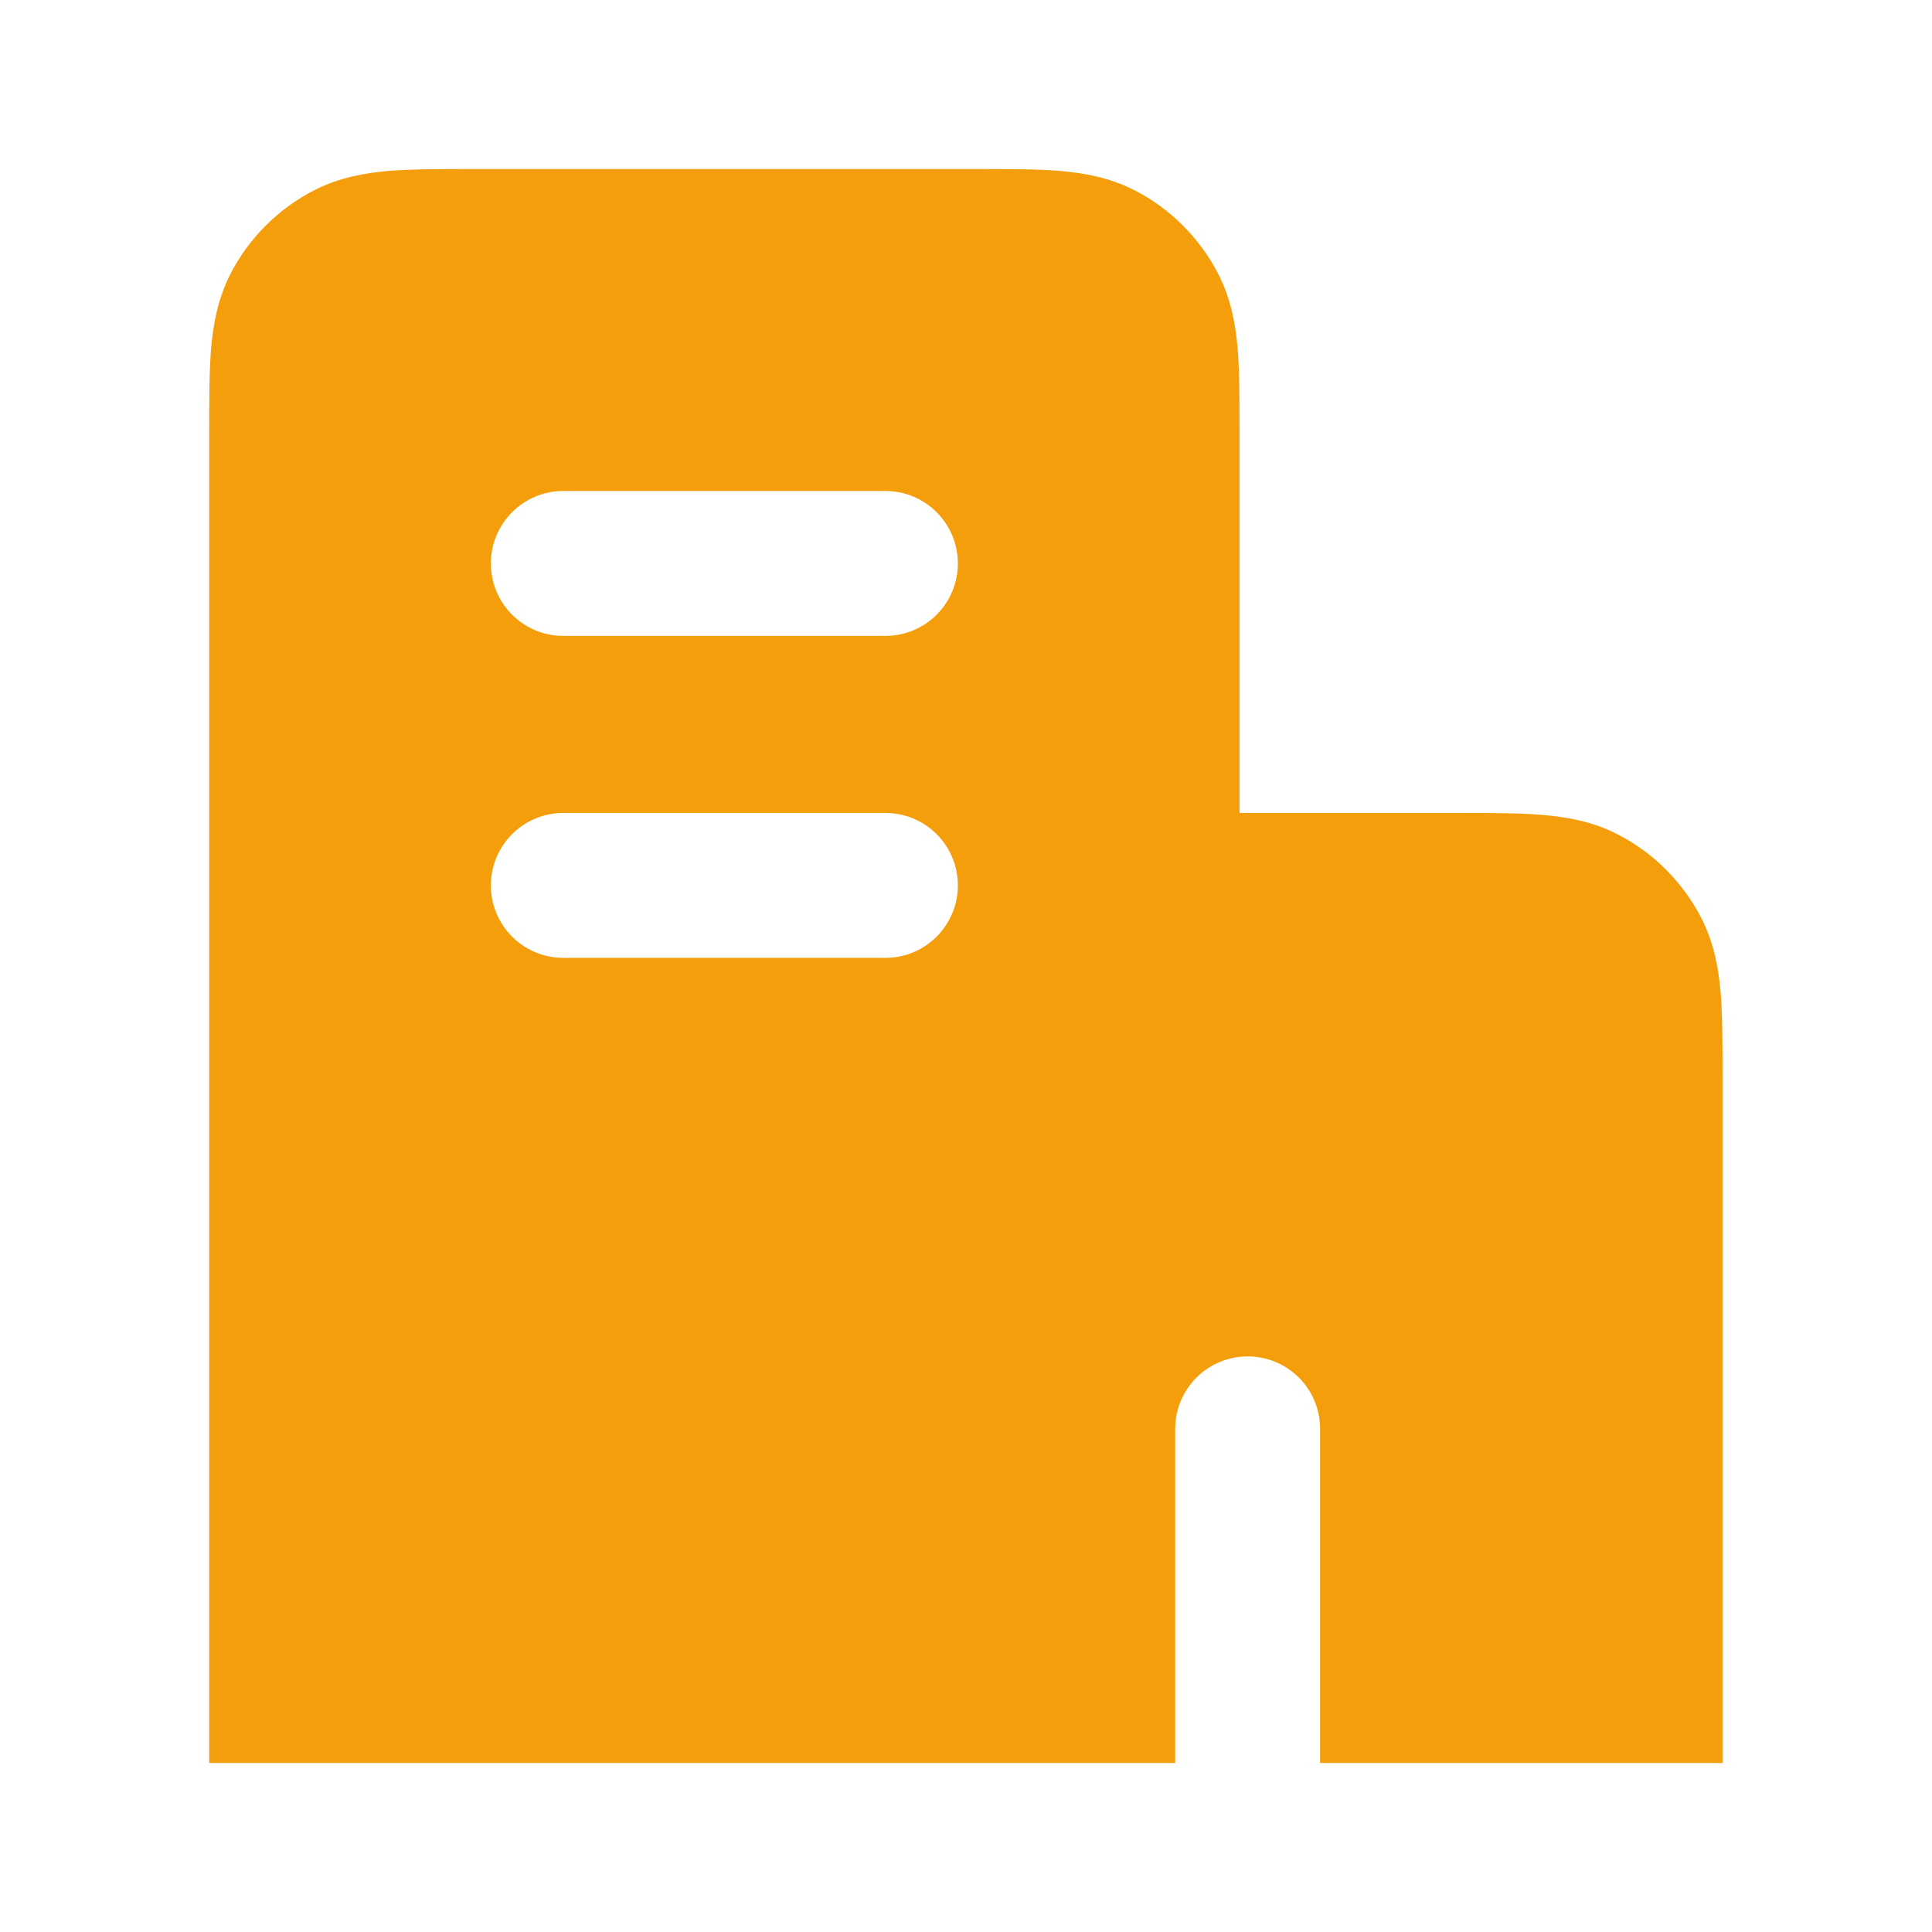
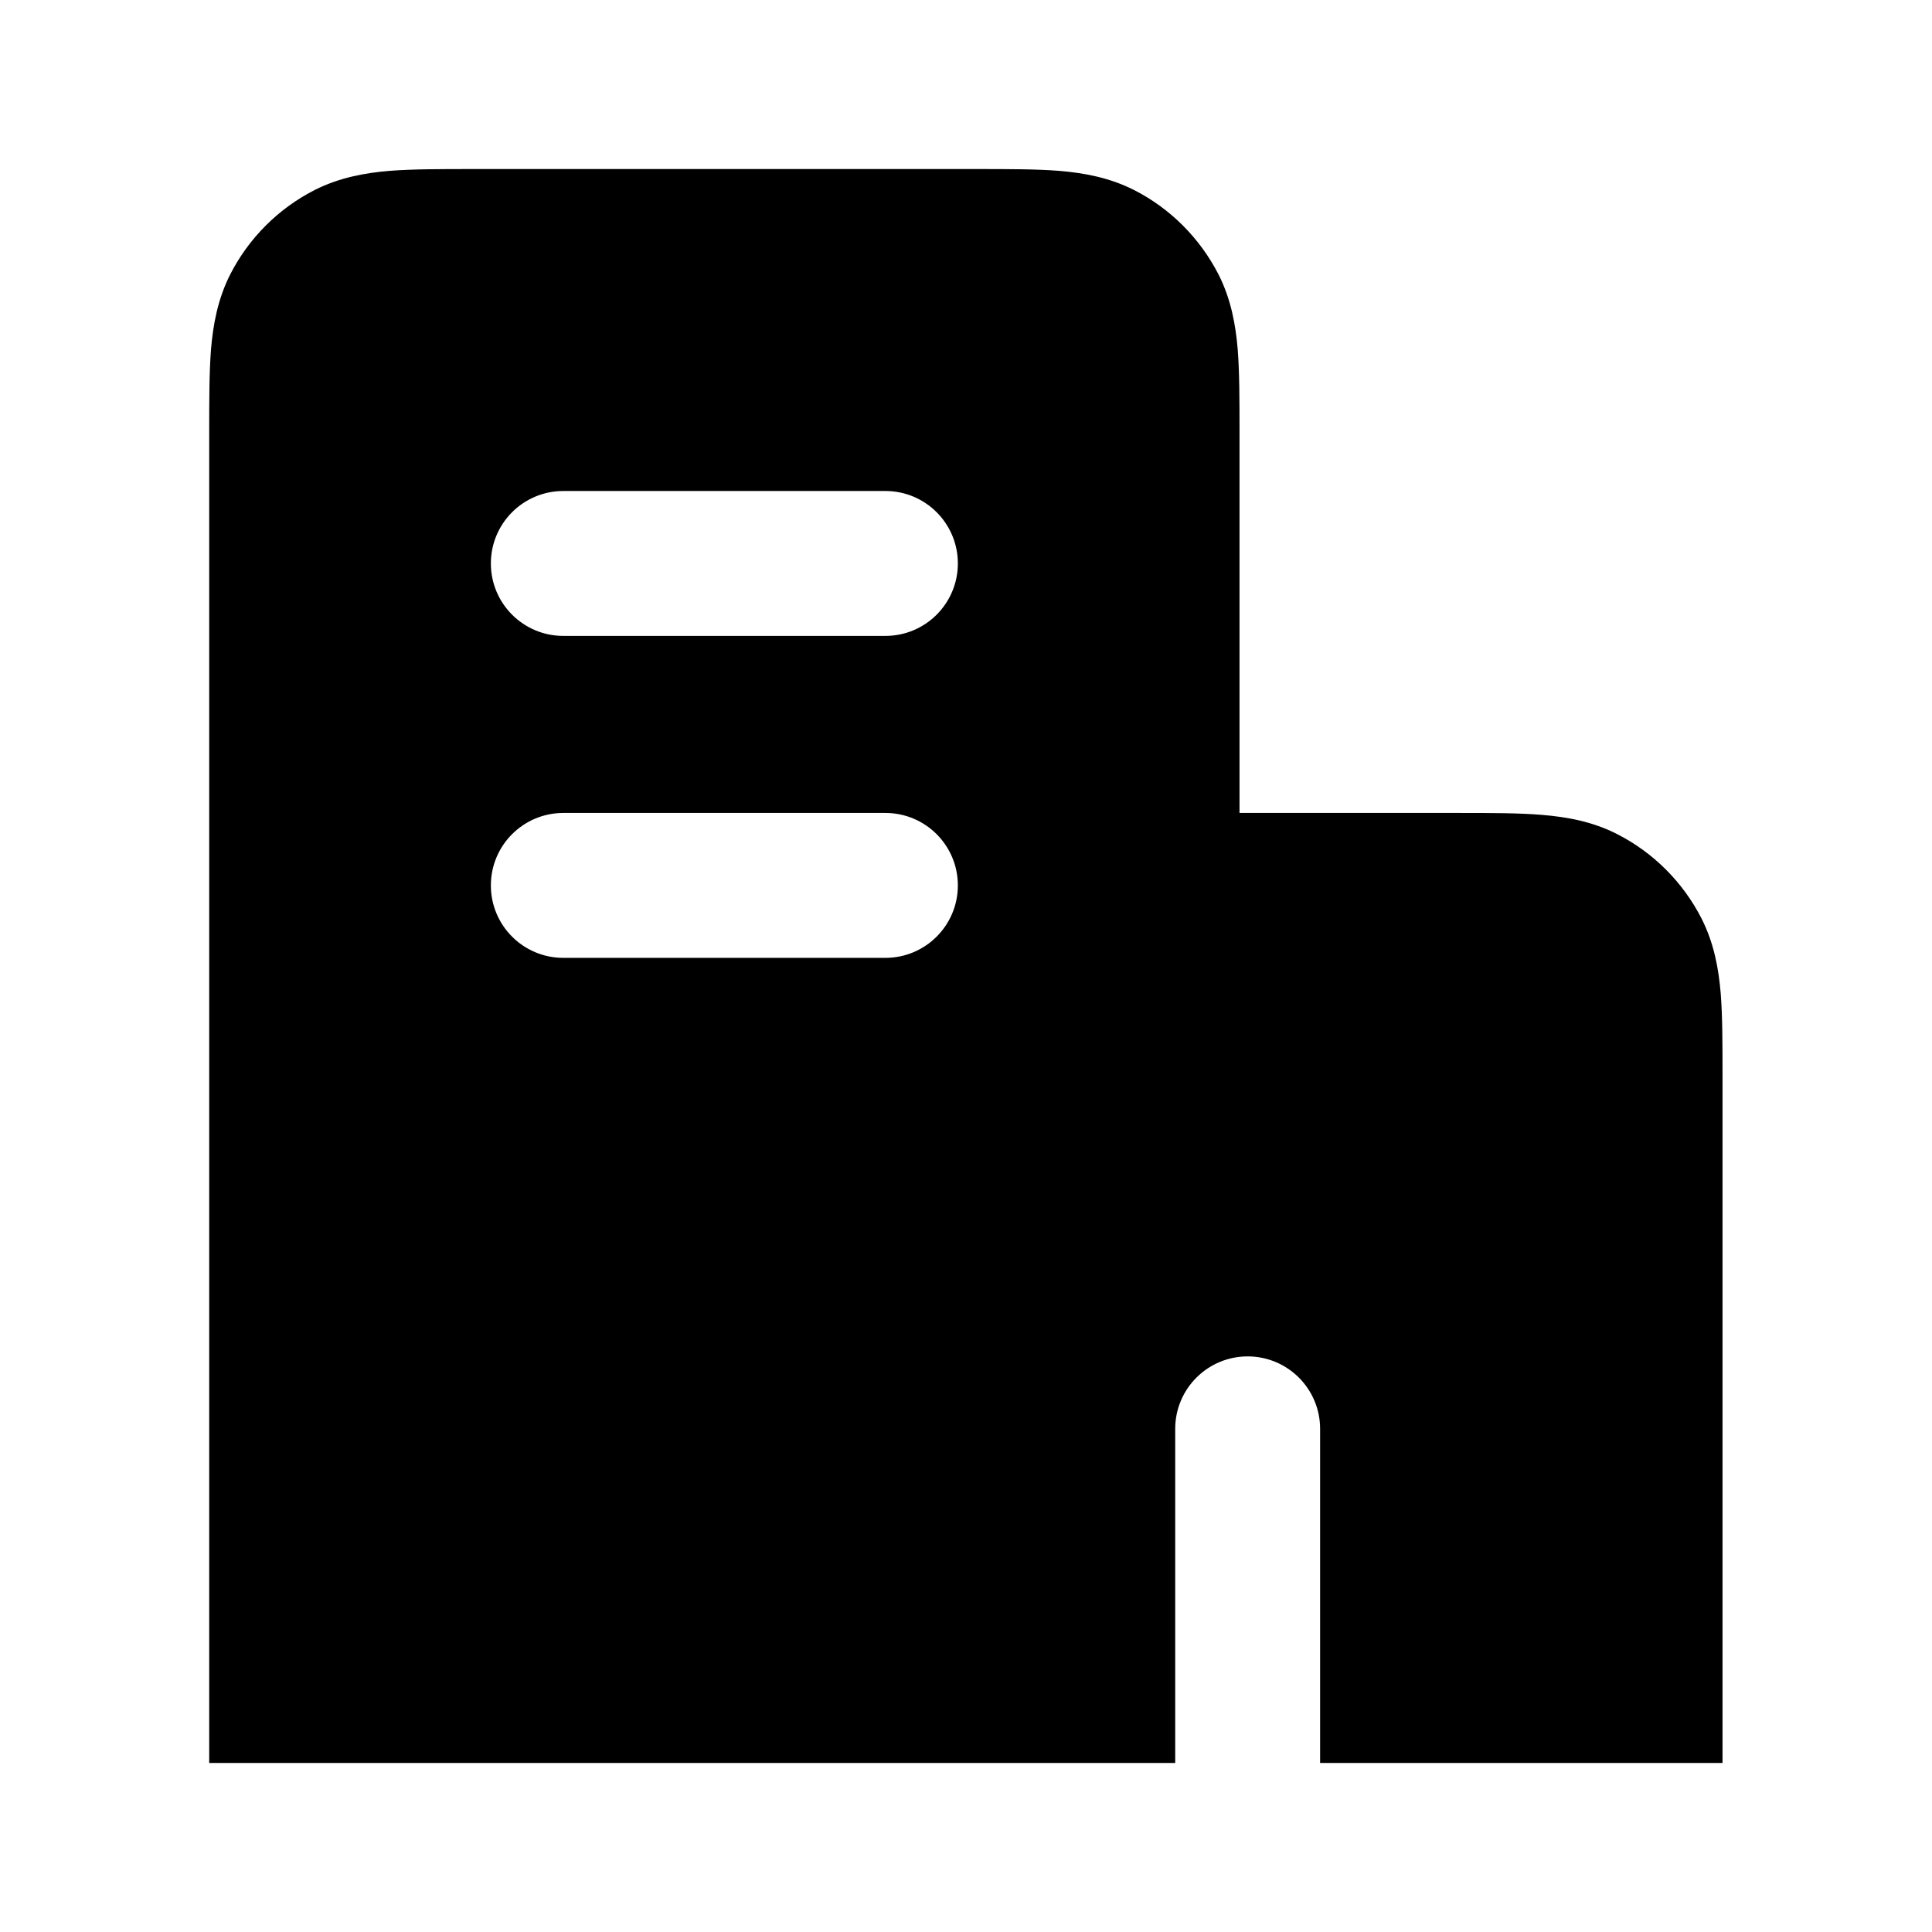
<svg xmlns="http://www.w3.org/2000/svg" width="14" height="14" viewBox="0 0 14 14" fill="none">
-   <path fill-rule="evenodd" clip-rule="evenodd" d="M3.421 1.225H7.077C7.305 1.225 7.507 1.225 7.675 1.238C7.853 1.253 8.038 1.286 8.218 1.377C8.481 1.511 8.695 1.726 8.83 1.989C8.921 2.169 8.954 2.354 8.969 2.532C8.982 2.7 8.982 2.902 8.982 3.13L8.982 5.891L10.577 5.891C10.805 5.891 11.007 5.891 11.175 5.905C11.353 5.92 11.538 5.952 11.718 6.044C11.981 6.178 12.195 6.392 12.33 6.656C12.421 6.836 12.454 7.02 12.469 7.199C12.482 7.366 12.482 7.568 12.482 7.797V12.775H9.566V10.354C9.566 10.064 9.331 9.829 9.041 9.829C8.751 9.829 8.516 10.064 8.516 10.354V12.775H8.47L8.457 12.775L8.445 12.775H1.516L1.516 3.13C1.516 2.902 1.516 2.7 1.529 2.532C1.544 2.354 1.577 2.169 1.668 1.989C1.802 1.726 2.017 1.511 2.28 1.377C2.46 1.286 2.645 1.253 2.823 1.238C2.991 1.225 3.193 1.225 3.421 1.225ZM3.557 6.416C3.557 6.126 3.792 5.891 4.082 5.891H6.416C6.706 5.891 6.941 6.126 6.941 6.416C6.941 6.706 6.706 6.941 6.416 6.941H4.082C3.792 6.941 3.557 6.706 3.557 6.416ZM3.557 4.083C3.557 3.793 3.792 3.558 4.082 3.558H6.416C6.706 3.558 6.941 3.793 6.941 4.083C6.941 4.373 6.706 4.608 6.416 4.608H4.082C3.792 4.608 3.557 4.373 3.557 4.083Z" fill="#F59E0B" />
+   <path fill-rule="evenodd" clip-rule="evenodd" d="M3.421 1.225H7.077C7.305 1.225 7.507 1.225 7.675 1.238C7.853 1.253 8.038 1.286 8.218 1.377C8.481 1.511 8.695 1.726 8.83 1.989C8.921 2.169 8.954 2.354 8.969 2.532C8.982 2.7 8.982 2.902 8.982 3.13L8.982 5.891L10.577 5.891C10.805 5.891 11.007 5.891 11.175 5.905C11.353 5.92 11.538 5.952 11.718 6.044C11.981 6.178 12.195 6.392 12.33 6.656C12.421 6.836 12.454 7.02 12.469 7.199C12.482 7.366 12.482 7.568 12.482 7.797V12.775H9.566V10.354C9.566 10.064 9.331 9.829 9.041 9.829C8.751 9.829 8.516 10.064 8.516 10.354V12.775H8.47L8.457 12.775L8.445 12.775H1.516L1.516 3.13C1.516 2.902 1.516 2.7 1.529 2.532C1.544 2.354 1.577 2.169 1.668 1.989C1.802 1.726 2.017 1.511 2.28 1.377C2.46 1.286 2.645 1.253 2.823 1.238C2.991 1.225 3.193 1.225 3.421 1.225ZM3.557 6.416C3.557 6.126 3.792 5.891 4.082 5.891H6.416C6.706 5.891 6.941 6.126 6.941 6.416C6.941 6.706 6.706 6.941 6.416 6.941H4.082C3.792 6.941 3.557 6.706 3.557 6.416ZM3.557 4.083C3.557 3.793 3.792 3.558 4.082 3.558H6.416C6.706 3.558 6.941 3.793 6.941 4.083C6.941 4.373 6.706 4.608 6.416 4.608H4.082C3.792 4.608 3.557 4.373 3.557 4.083Z" fill="currentColor" />
</svg>
